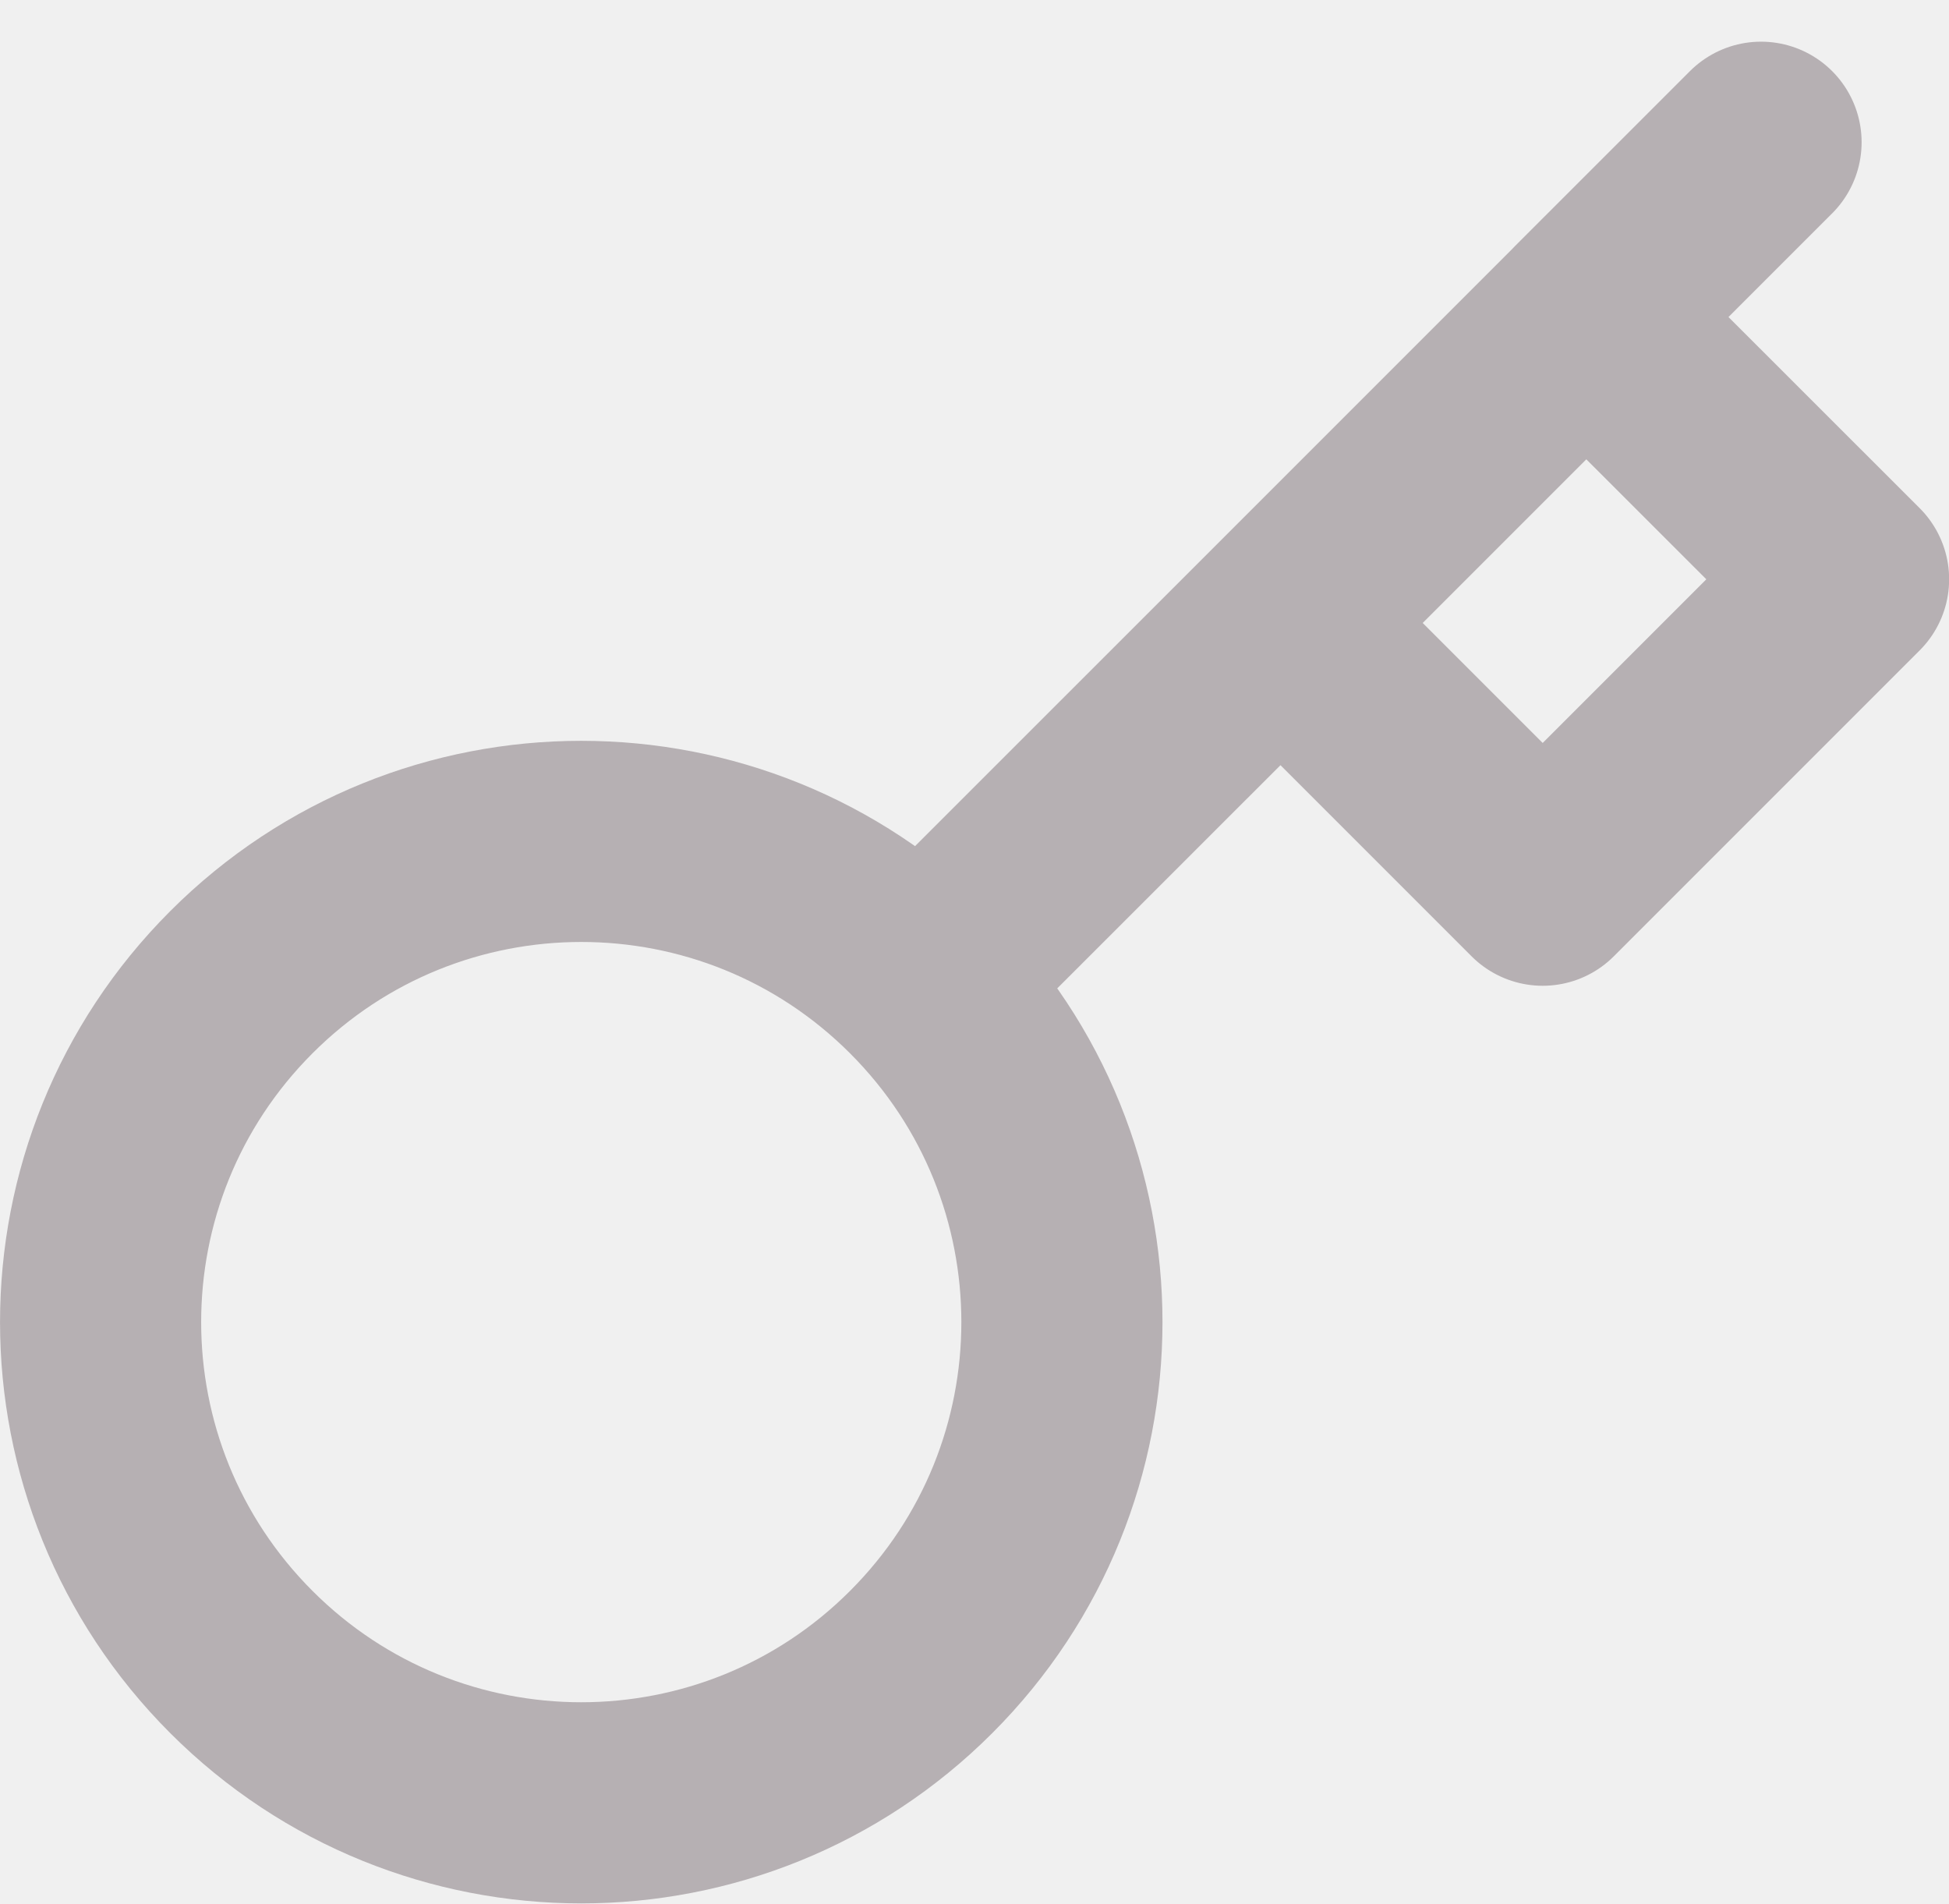
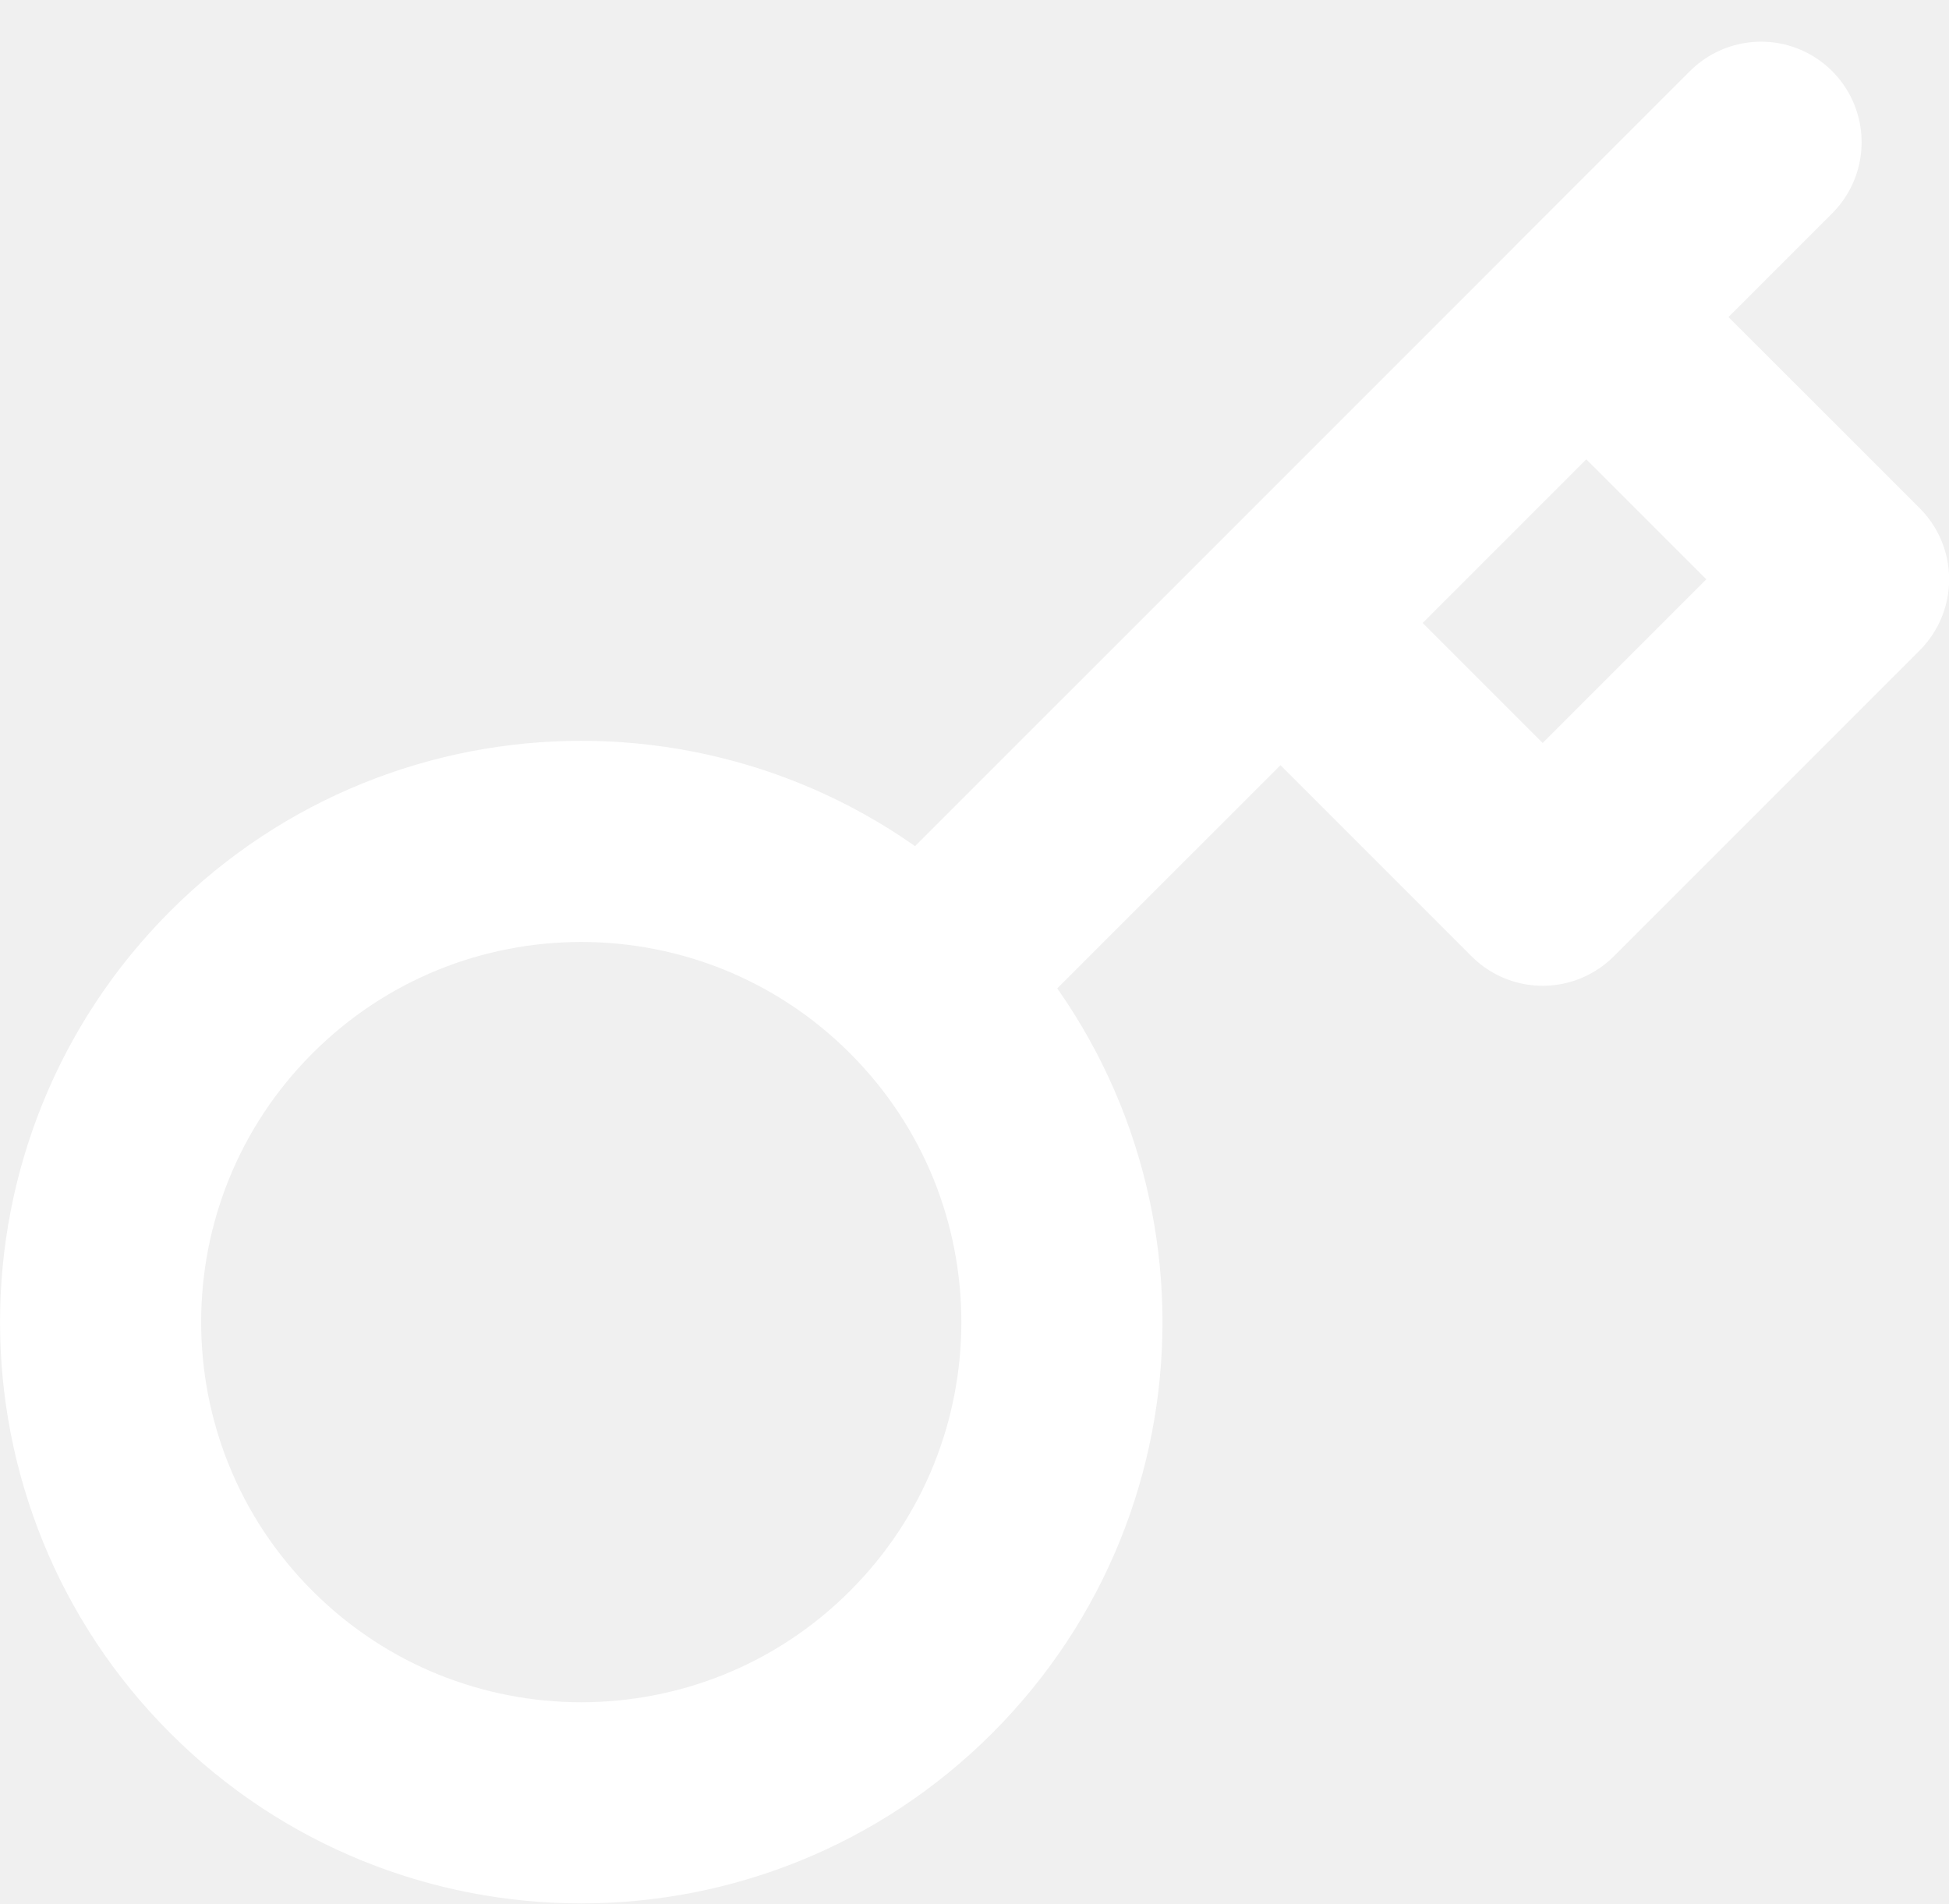
<svg xmlns="http://www.w3.org/2000/svg" width="58.142" height="56.776" viewBox="0 0 58.142 56.776">
-   <path id="grey-key" d="M52.536,3,47.321,8.214M27.481,28.055a14.339,14.339,0,1,1-20.28,0,14.339,14.339,0,0,1,20.28,0Zm0,0L38.2,17.339m0,0,2.516,2.516,5.306,5.306,9.125-9.125L47.321,8.214M38.2,17.339l9.125-9.125" transform="translate(-0.001 1.243)" fill="none" stroke="#b6b0b3" stroke-linecap="round" stroke-linejoin="round" stroke-width="6" />
+   <path id="grey-key" d="M52.536,3,47.321,8.214M27.481,28.055a14.339,14.339,0,1,1-20.28,0,14.339,14.339,0,0,1,20.28,0Zm0,0L38.2,17.339m0,0,2.516,2.516,5.306,5.306,9.125-9.125L47.321,8.214M38.2,17.339l9.125-9.125" transform="translate(-0.001 1.243)" fill="none" stroke="#fff" stroke-linecap="round" stroke-linejoin="round" stroke-width="6" />
</svg>
